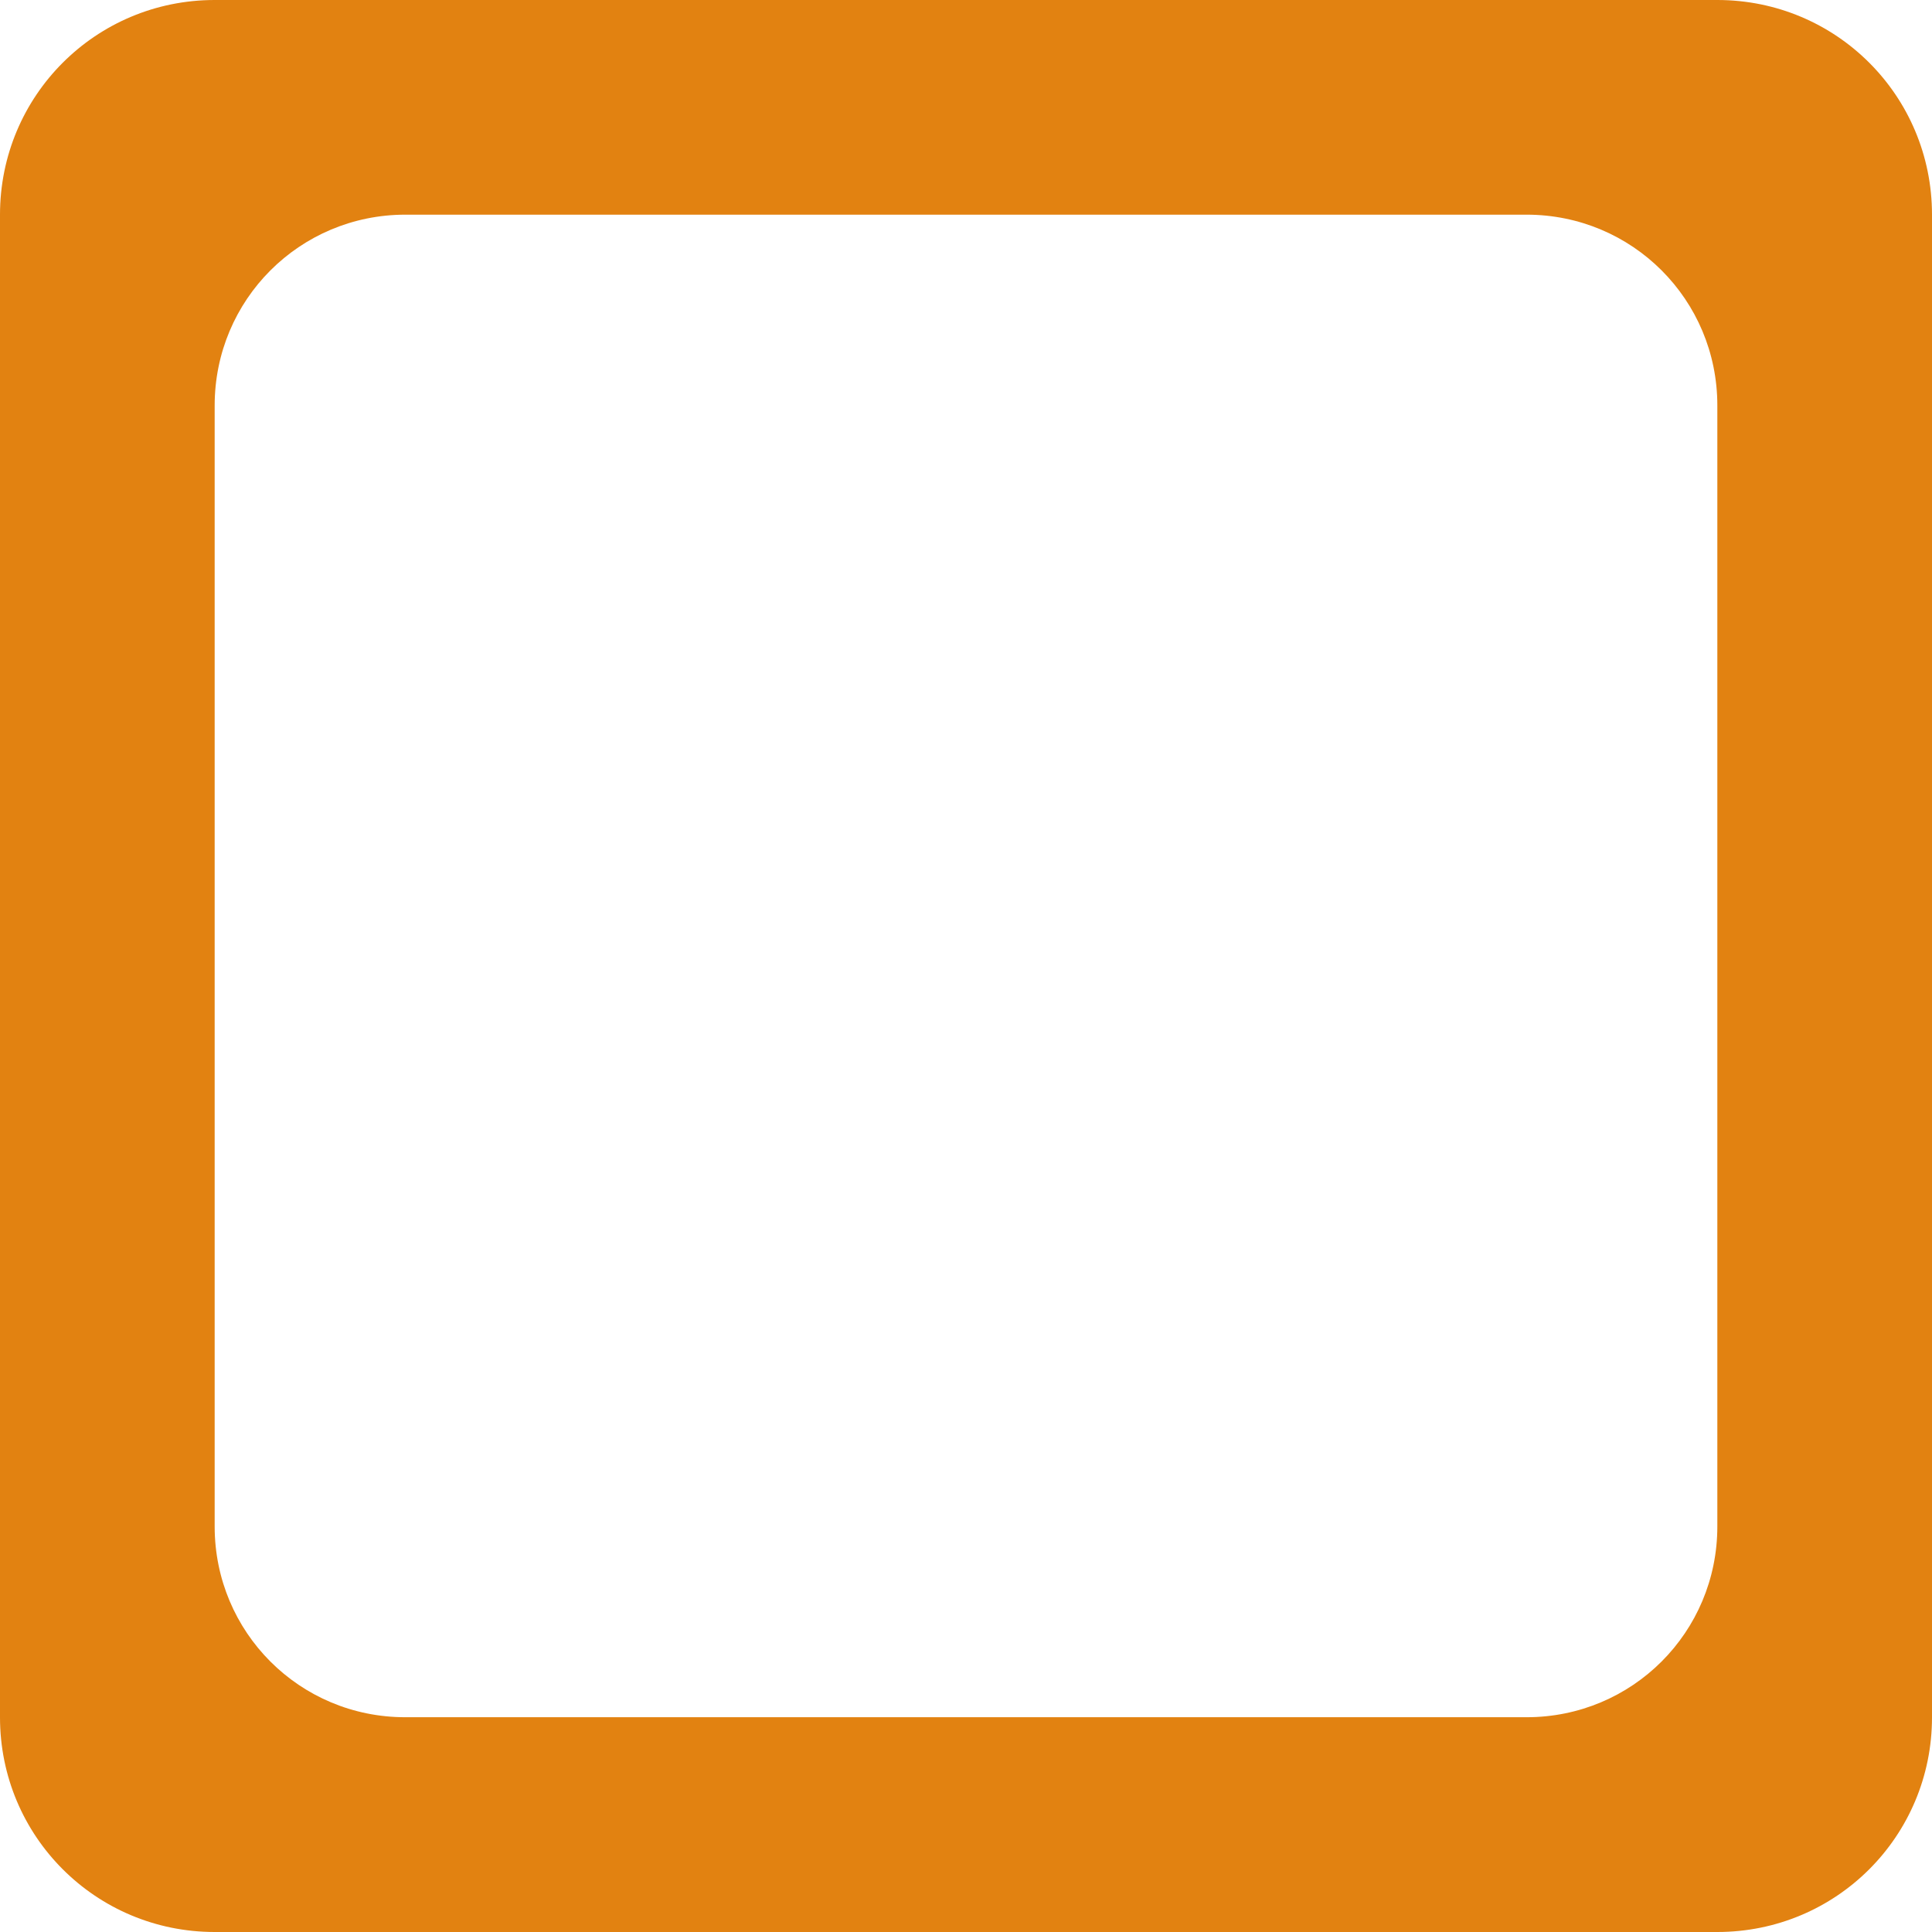
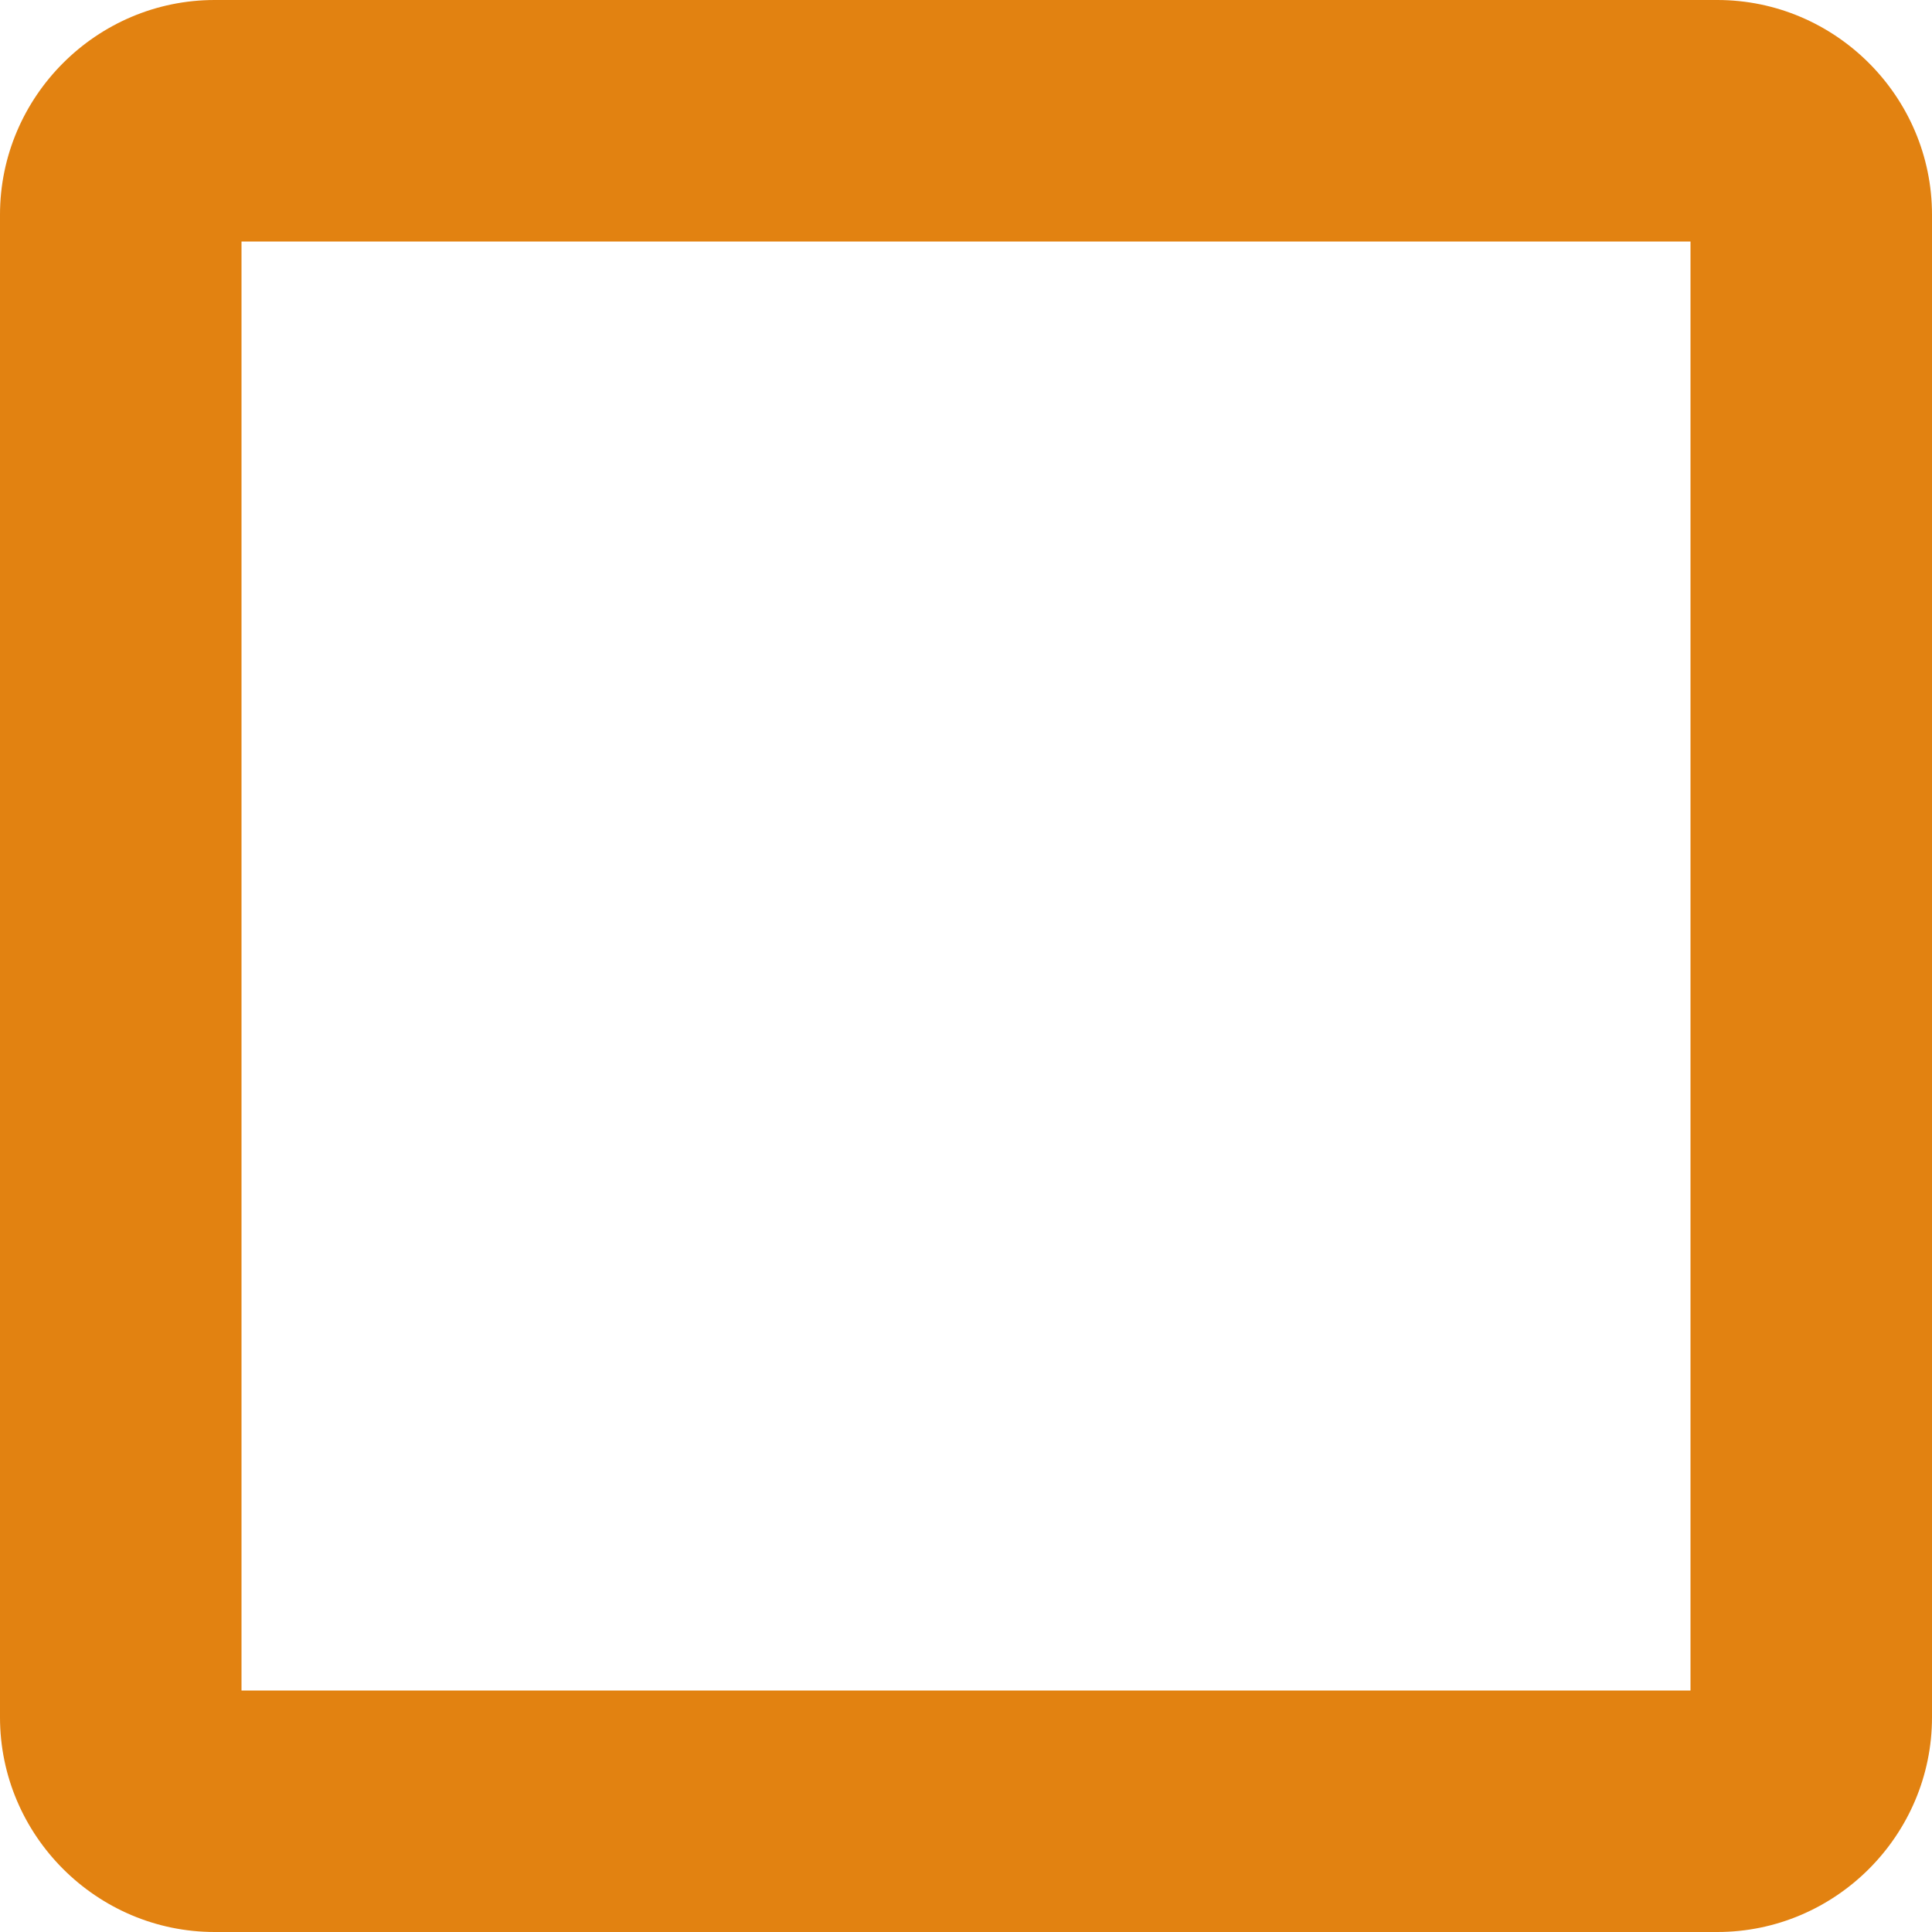
- <svg xmlns="http://www.w3.org/2000/svg" id="svg4" version="1.1" width="18" viewBox="0 0 18 18" height="18" style="fill:#000000">
+ <svg xmlns="http://www.w3.org/2000/svg" height="16" viewBox="0 0 16 16" width="16" version="1.1" id="svg4" style="fill:#000000">
  <defs id="defs8" />
-   <path id="rect822" d="M 2,0 C 0.892,0 0,0.892 0,2 v 14 c 0,1.108 0.892,2 2,2 h 14 c 1.108,0 2,-0.892 2,-2 V 2 C 18,0.892 17.108,0 16,0 Z m 1.777,2 h 10.446 c 0.985,0 1.777,0.792 1.777,1.777 V 14.222 c 0,0.985 -0.792,1.777 -1.777,1.777 H 3.777 C 2.792,16 2,15.207 2,14.222 V 3.778 C 2,2.793 2.792,2 3.777,2 Z" style="opacity:1;fill:#e28211;fill-opacity:1;stroke:none;stroke-width:1;stroke-miterlimit:4;stroke-dasharray:none;stroke-opacity:1;paint-order:markers fill stroke" />
+   <path d="M 14,2 V 14 H 2 V 2 H 14 M 14.222,0 H 1.778 C 0.8,0 0,0.8 0,1.778 V 14.222 C 0,15.2 0.8,16 1.778,16 H 14.222 C 15.2,16 16,15.2 16,14.222 V 1.778 C 16,0.8 15.2,0 14.222,0 Z" id="path2" style="fill:#e28211;fill-opacity:1;stroke-width:0.889" />
</svg>
